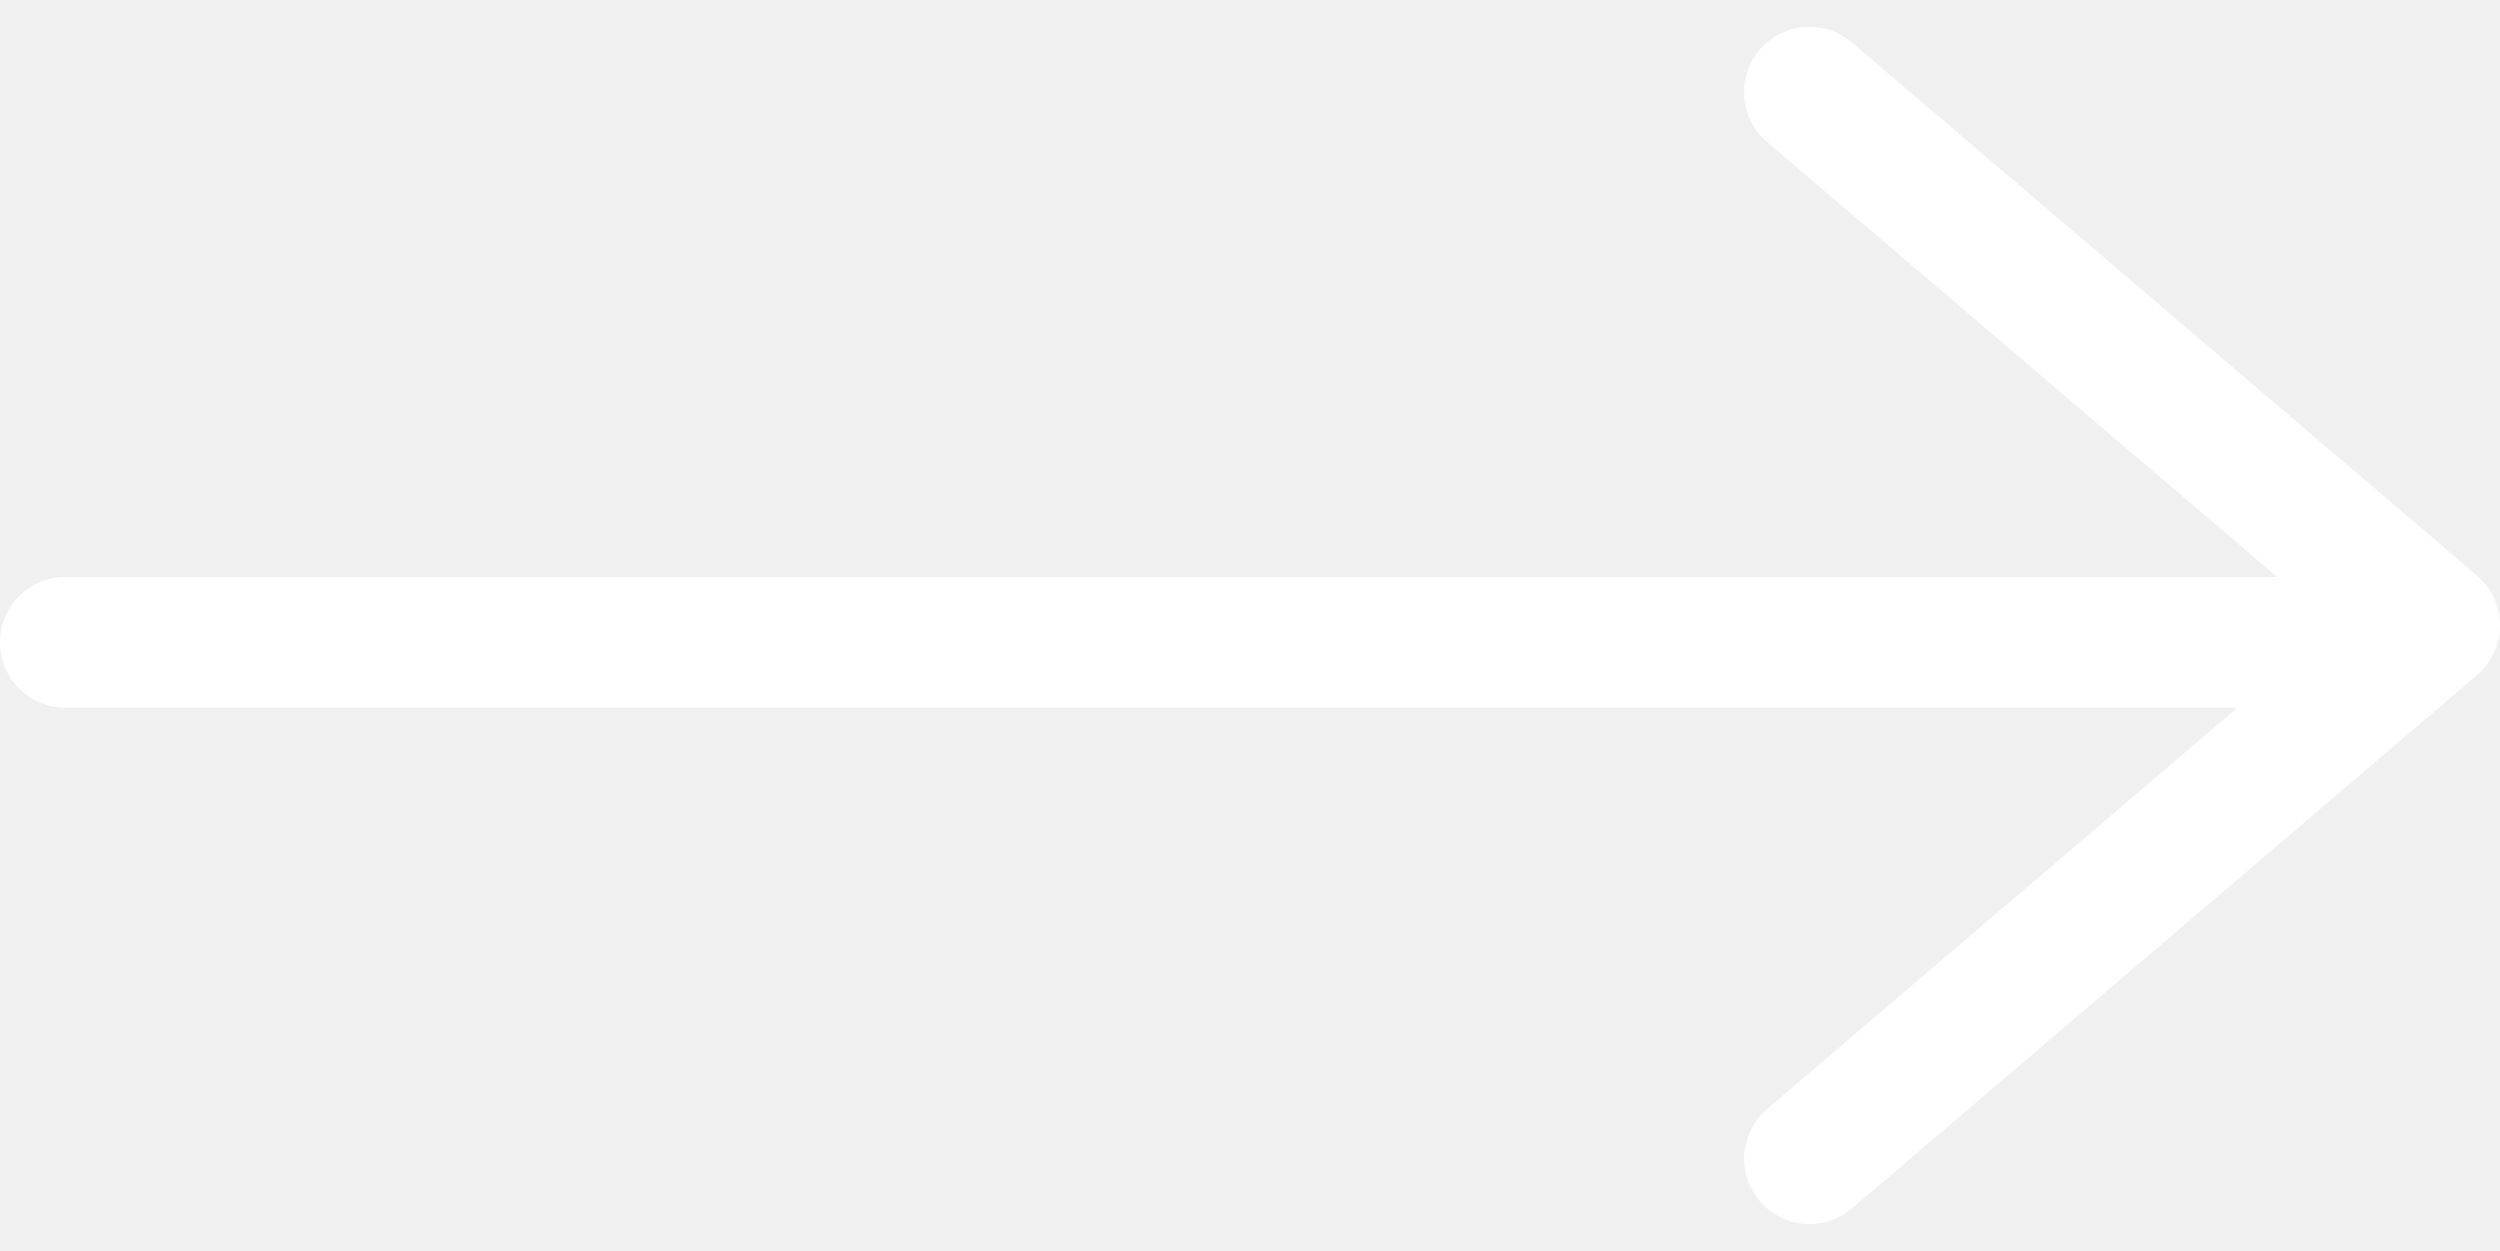
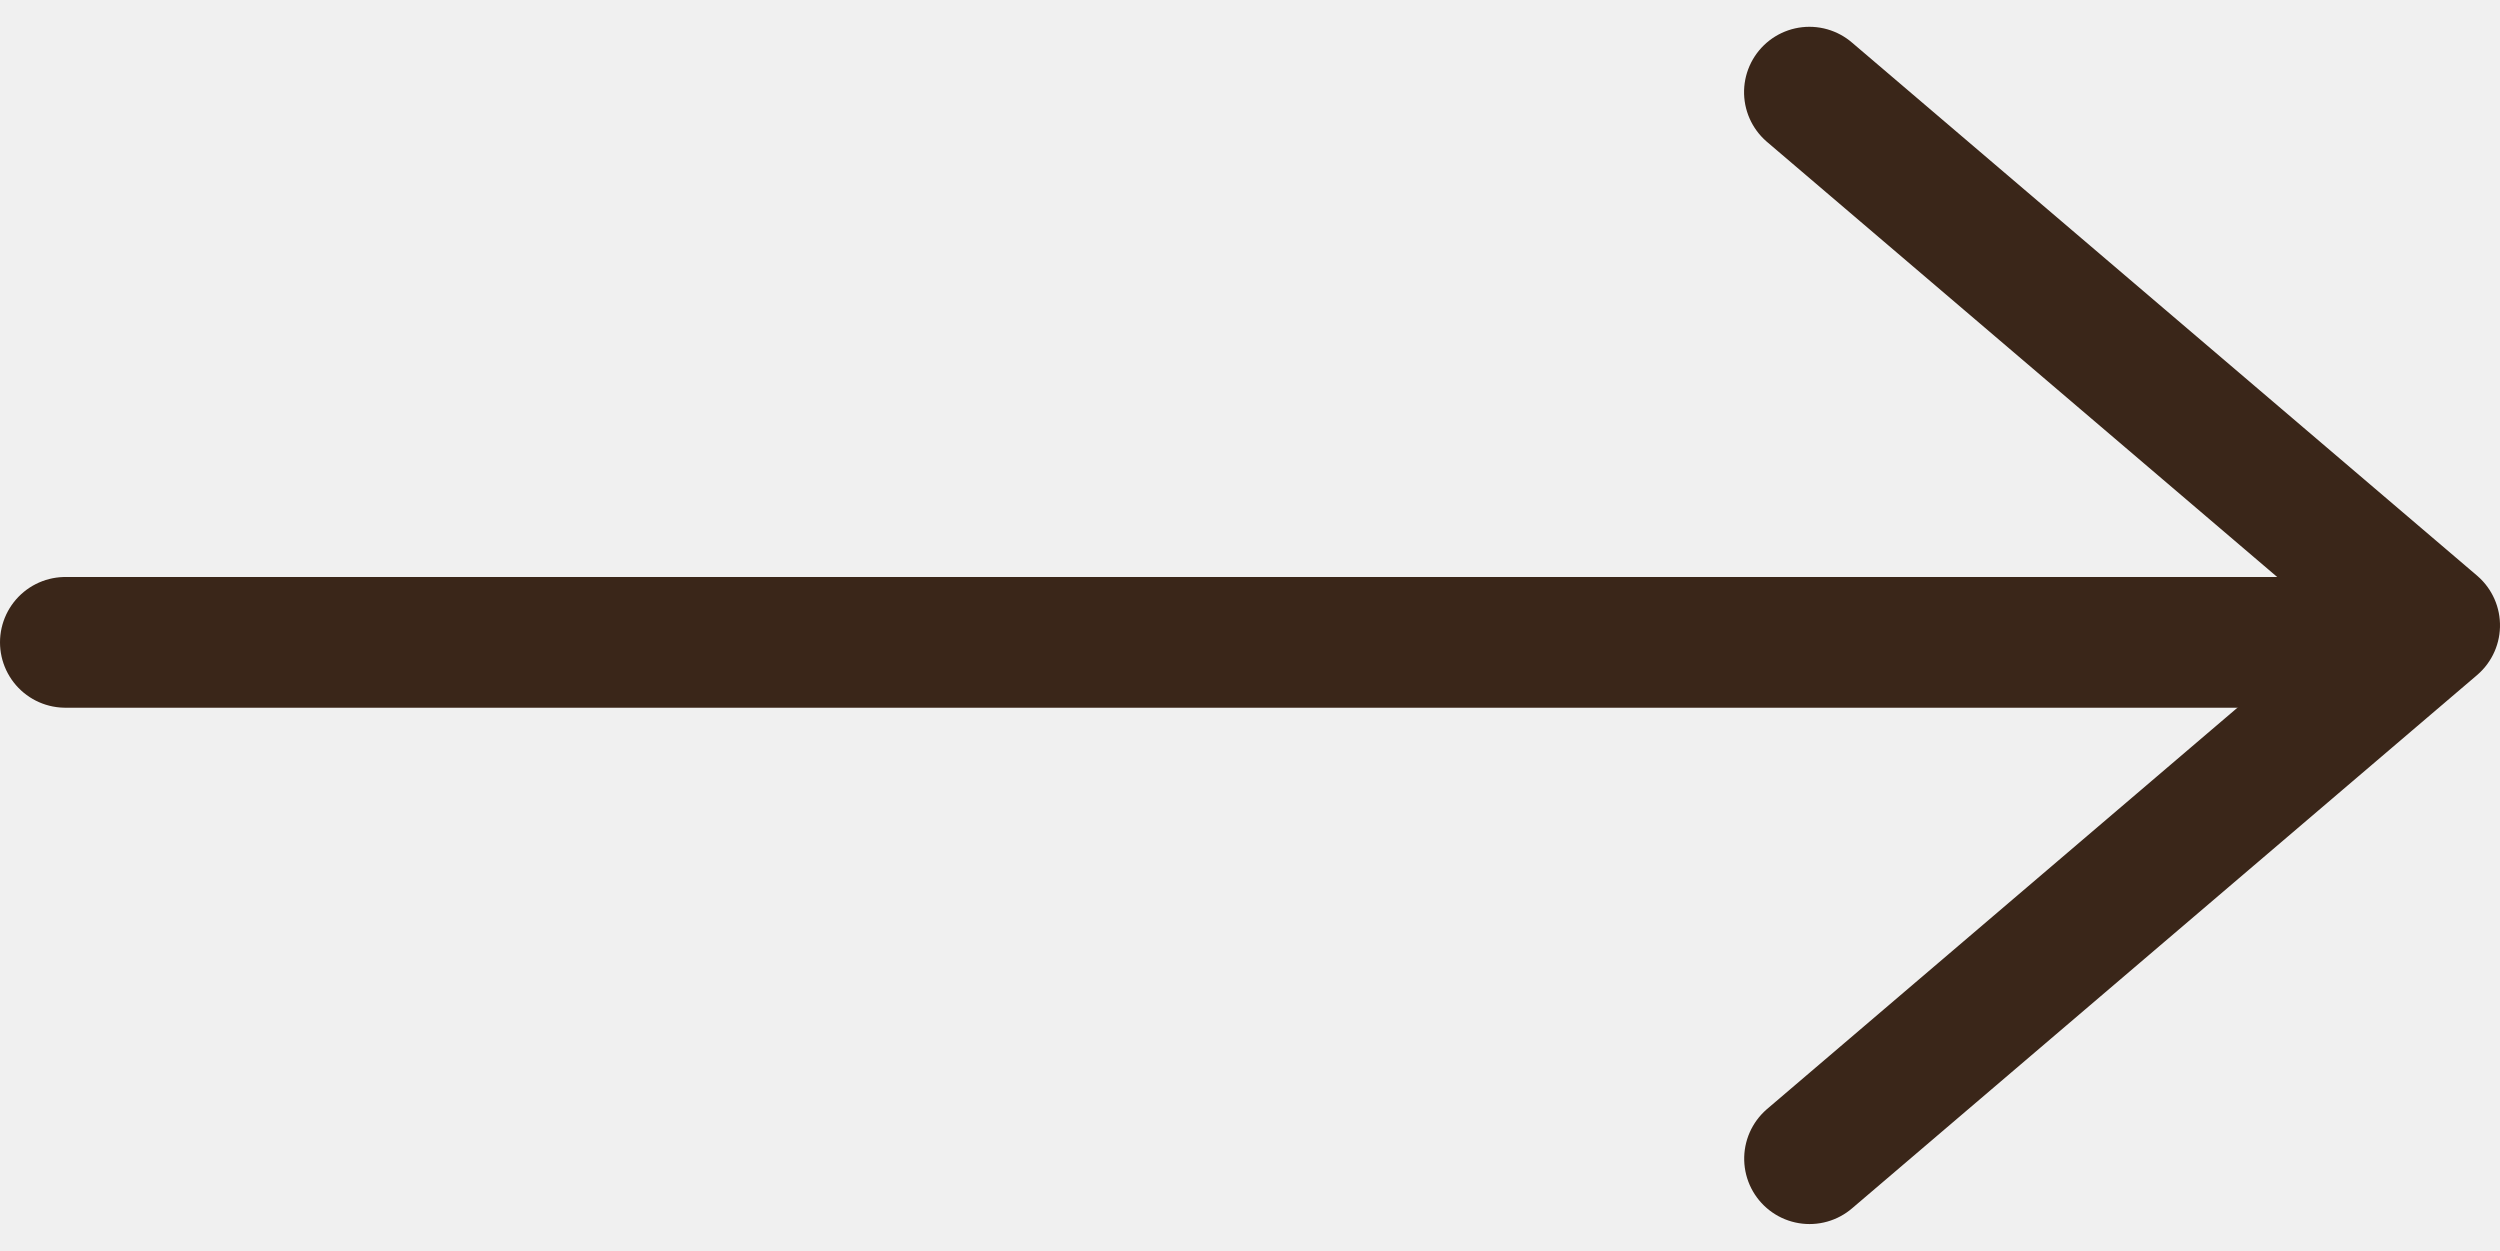
<svg xmlns="http://www.w3.org/2000/svg" width="19.125" height="9.568" viewBox="0 0 19.125 9.568">
  <g id="arrow_btn" transform="translate(0.5 0.705)">
-     <path id="Trazado_170" data-name="Trazado 170" d="M0,4.783,2.04,2.391,4.079,0l2.04,2.391,2.04,2.391" transform="translate(18.125) rotate(90)" fill="none" stroke="#fff" stroke-linecap="round" stroke-linejoin="round" stroke-miterlimit="10" stroke-width="1" />
-     <line id="Línea_11" data-name="Línea 11" x1="17" transform="translate(0 4.209)" fill="none" stroke="#fff" stroke-linecap="round" stroke-width="1" />
+     <path id="Trazado_170" data-name="Trazado 170" d="M0,4.783,2.04,2.391,4.079,0l2.04,2.391,2.04,2.391" transform="translate(18.125) rotate(90)" fill="none" stroke="#3a2619" stroke-linecap="round" stroke-linejoin="round" stroke-miterlimit="10" stroke-width="1" />
+     <line id="Línea_11" data-name="Línea 11" x1="17" transform="translate(0 4.209)" fill="none" stroke="#3a2619" stroke-linecap="round" stroke-width="1" />
  </g>
</svg>
